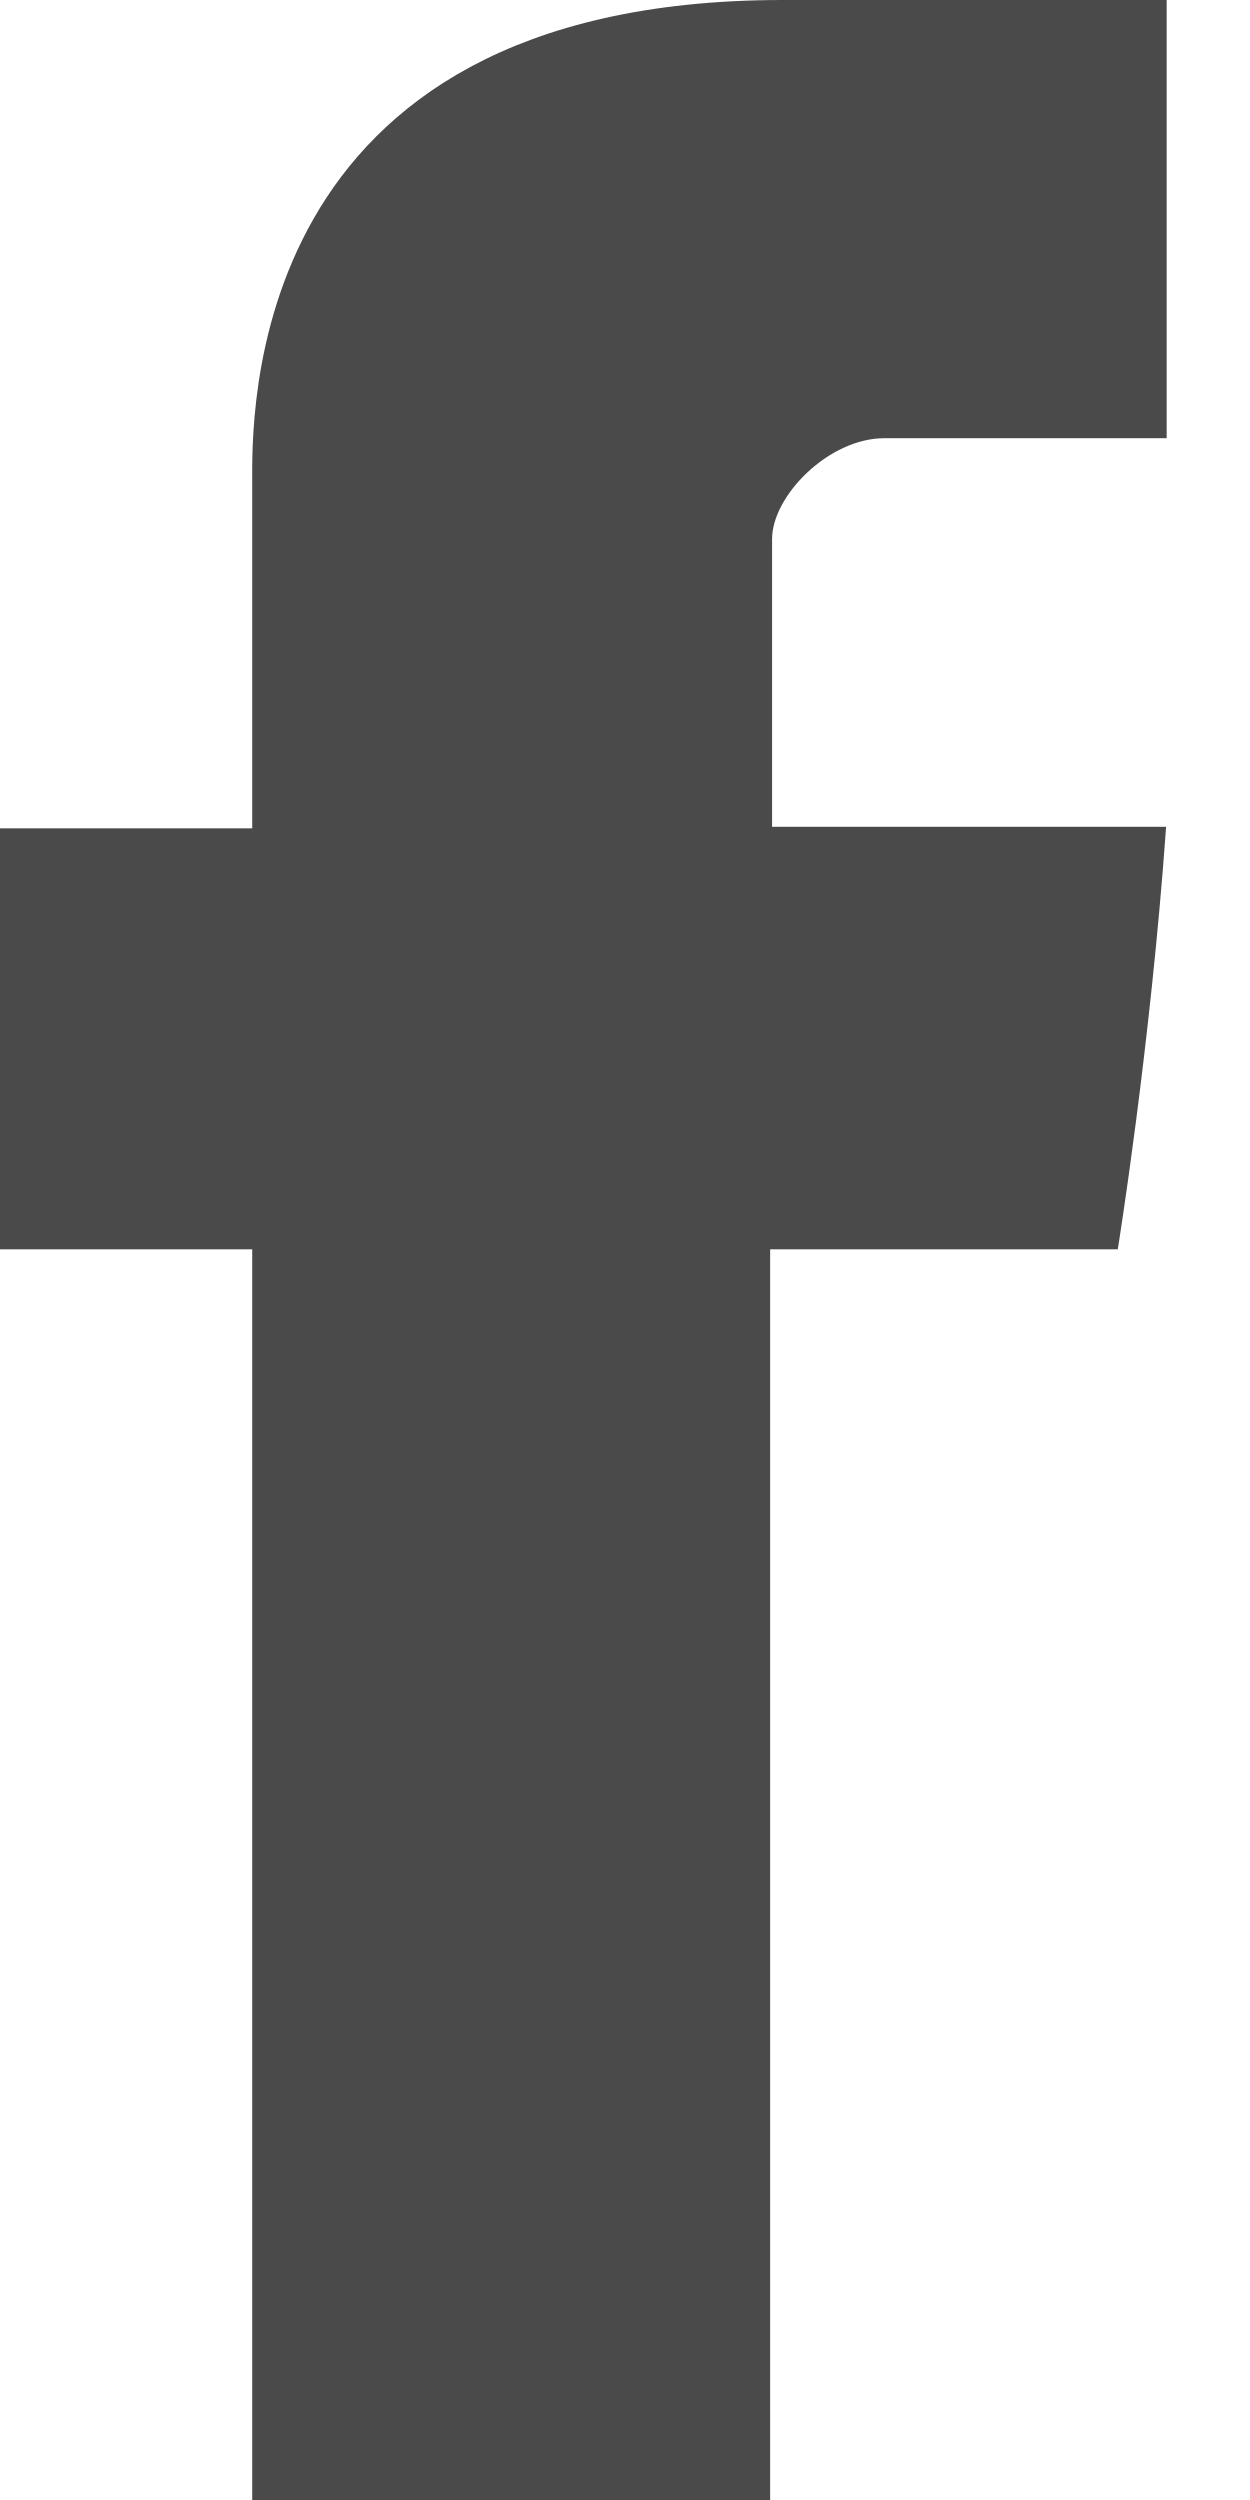
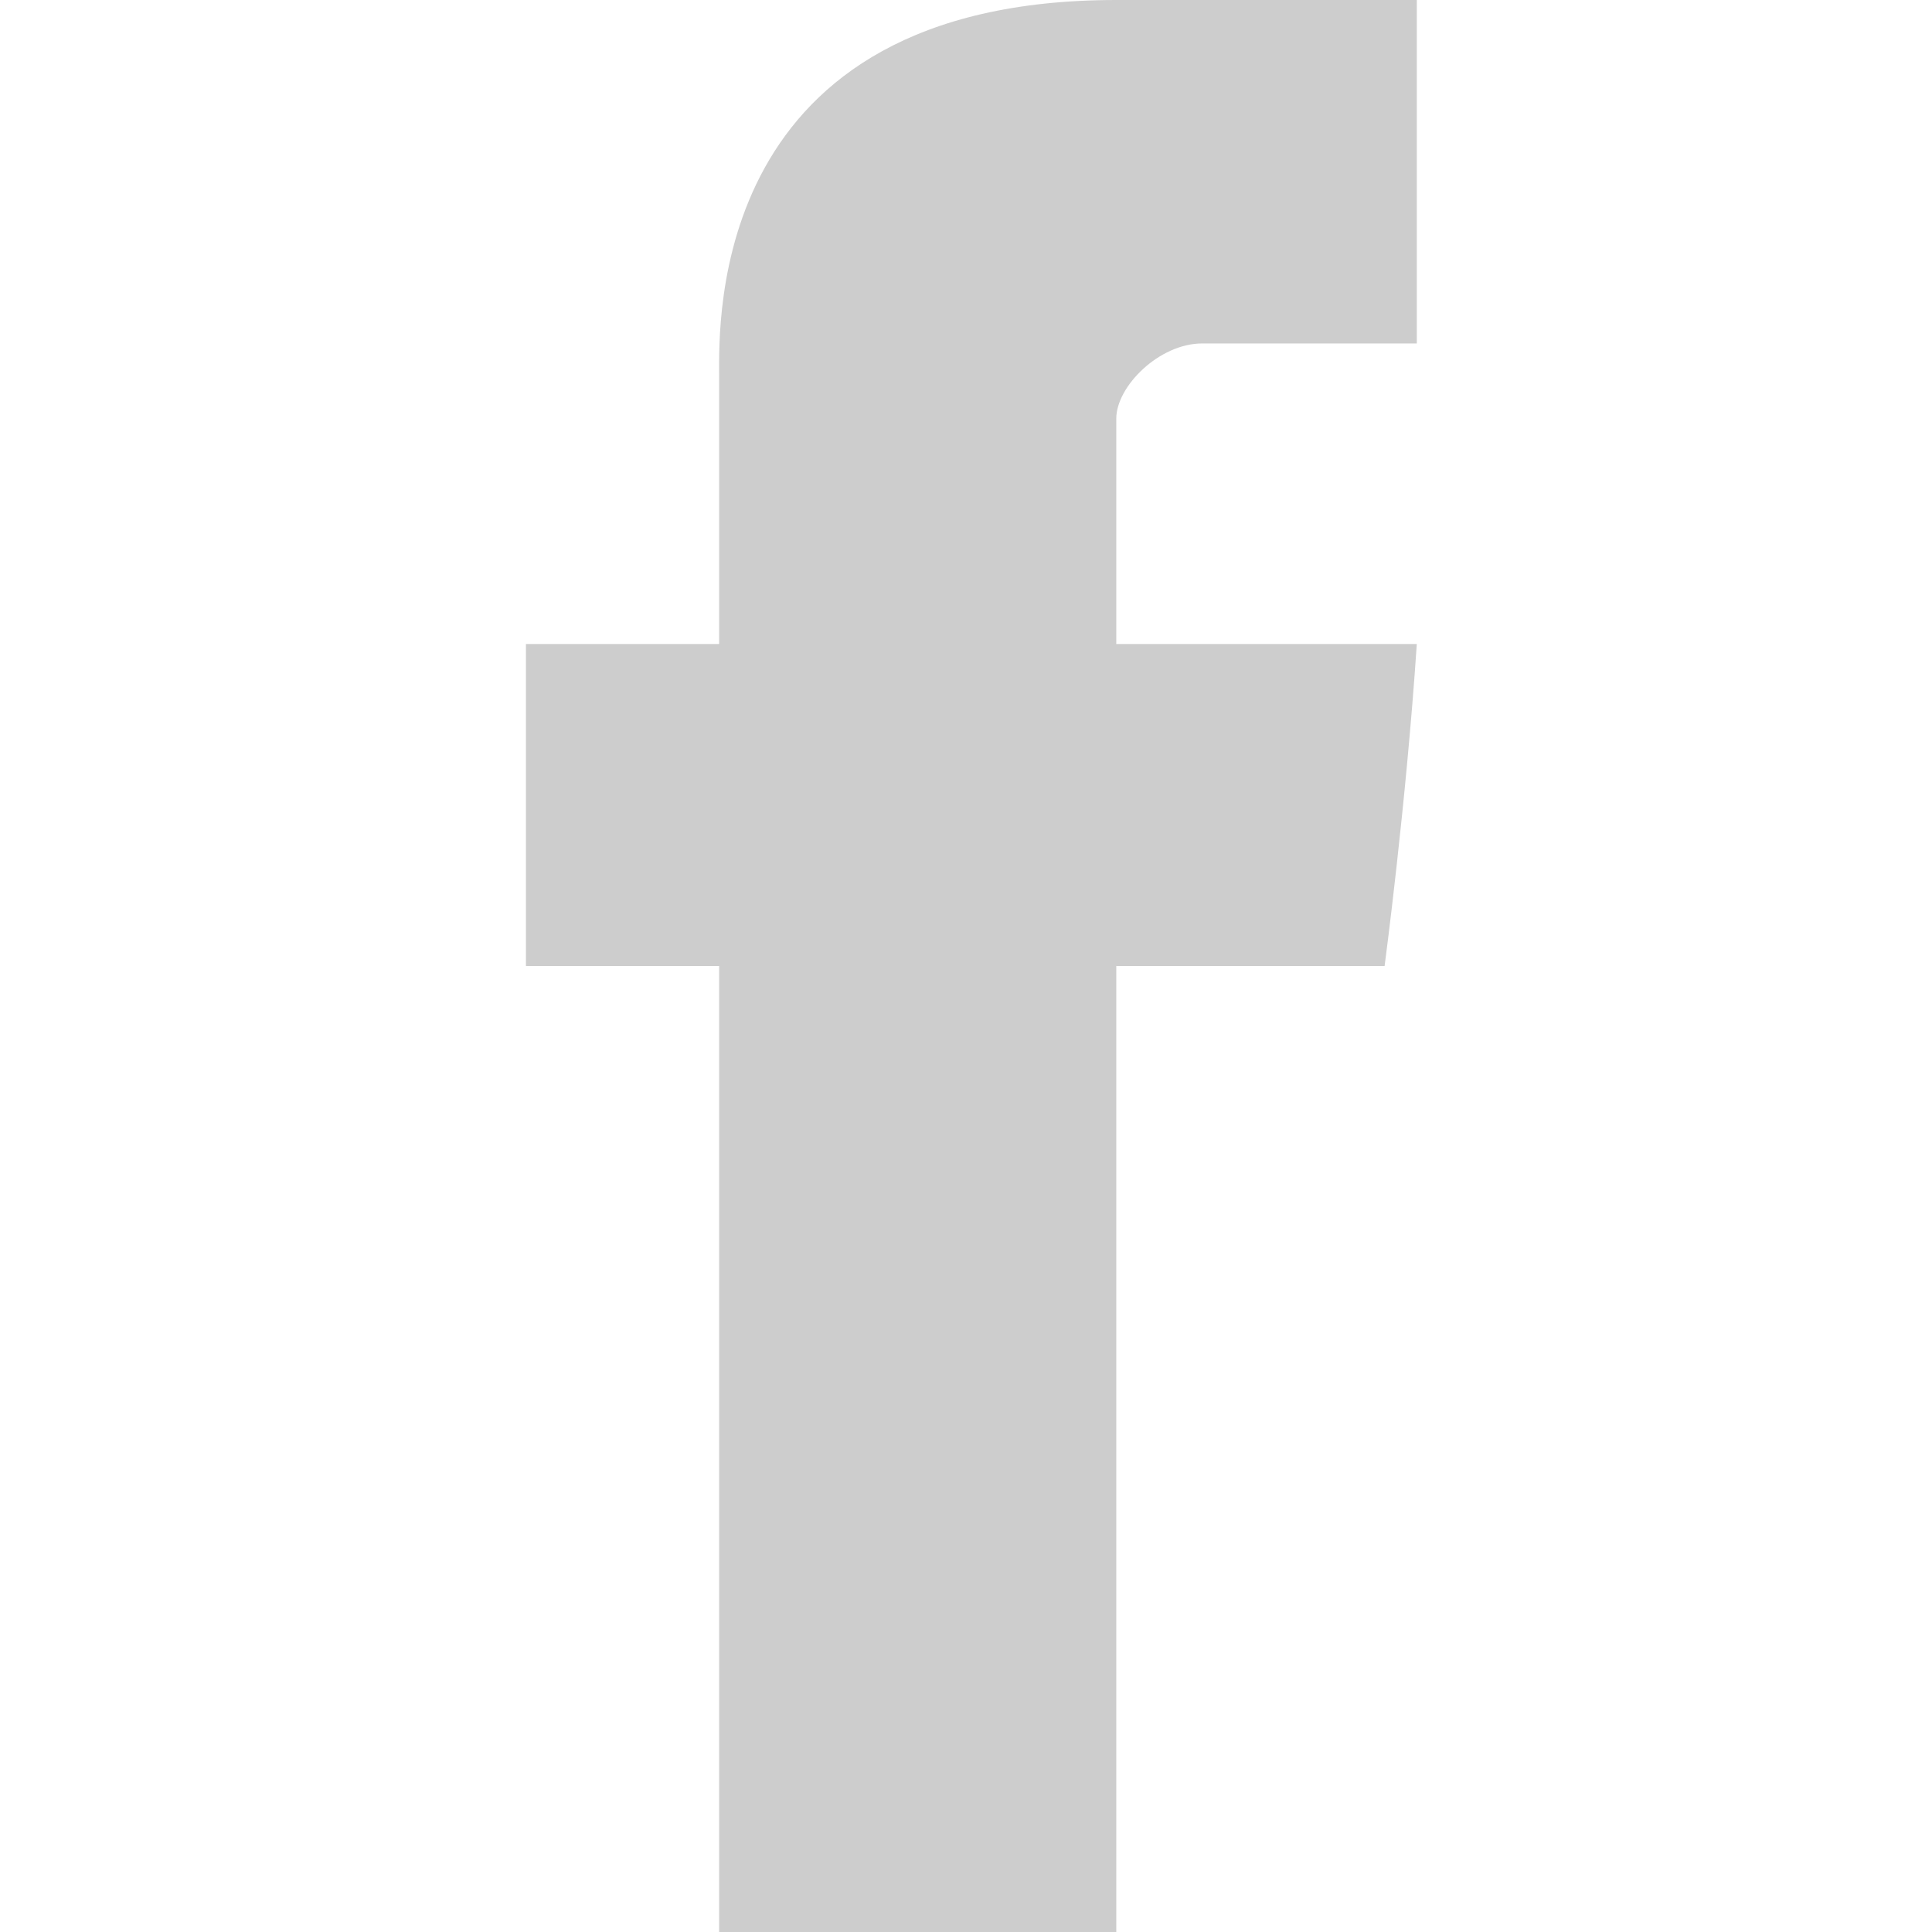
- <svg xmlns="http://www.w3.org/2000/svg" width="9px" height="18px" viewBox="0 0 9 18" version="1.1">
-   <defs />
-   <g id="Screens" stroke="none" stroke-width="1" fill="none" fill-rule="evenodd">
-     <g id="Styleguide" transform="translate(-484, -2321)" fill="#4A4A4A">
-       <path d="M485.816,2324.486 L485.816,2326.964 L484,2326.964 L484,2329.995 L485.816,2329.995 L485.816,2339 L489.545,2339 L489.545,2329.995 L492.048,2329.995 C492.048,2329.995 492.283,2328.542 492.396,2326.953 L489.559,2326.953 L489.559,2324.881 C489.559,2324.571 489.966,2324.155 490.368,2324.155 L492.4,2324.155 L492.4,2321 L489.637,2321 C485.723,2321 485.816,2324.033 485.816,2324.486 L485.816,2324.486 Z" id="Facebook" />
+ <svg xmlns="http://www.w3.org/2000/svg" version="1.1" id="Calque_1" x="0px" y="0px" viewBox="-1049.9 547 18 18" style="enable-background:new -1049.9 547 18 18;" xml:space="preserve">
+   <style type="text/css">
+ 	.st0{fill:#CDCDCD;}
+ </style>
+   <g id="Screens">
+     <g id="Styleguide" transform="translate(-484, -2321)">
+       <path id="Facebook" class="st0" d="M-559.2,2871.5v2.5h-1.8v3h1.8v9h3.7v-9h2.5c0,0,0.2-1.5,0.3-3h-2.8v-2.1    c0-0.3,0.4-0.7,0.8-0.7h2v-3.2h-2.8C-559.3,2868-559.2,2871-559.2,2871.5L-559.2,2871.5z" />
    </g>
  </g>
</svg>
